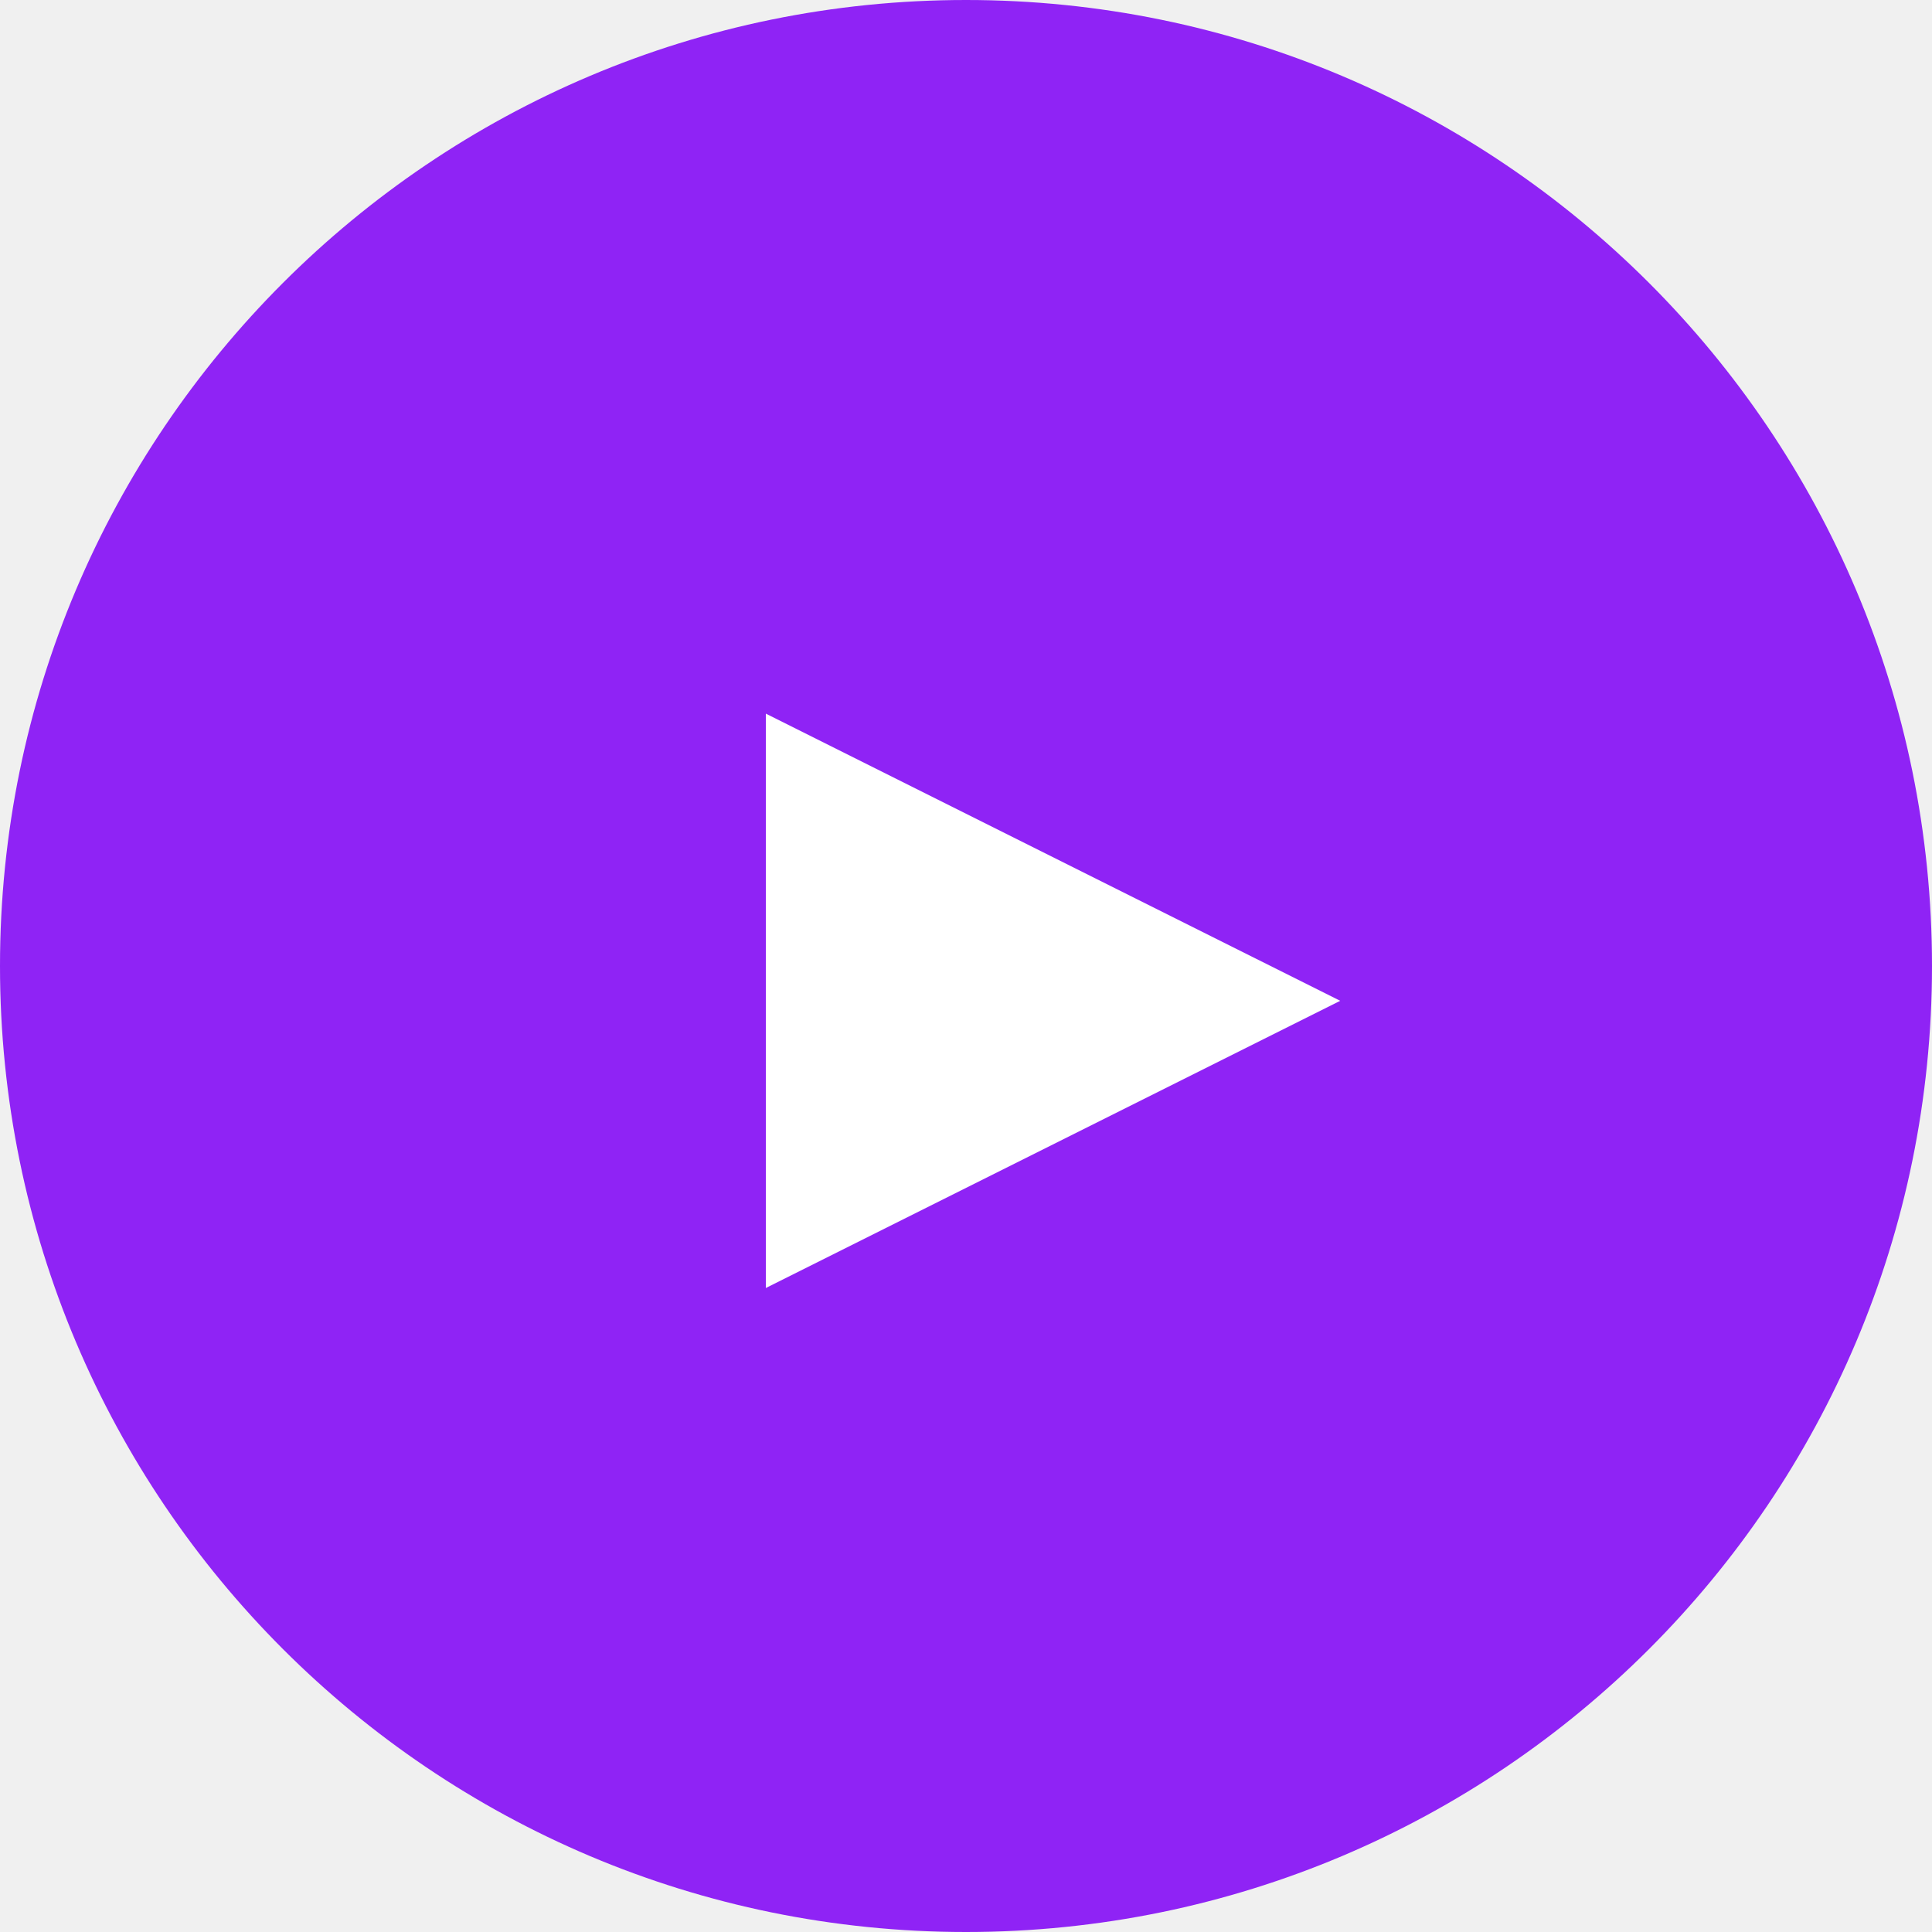
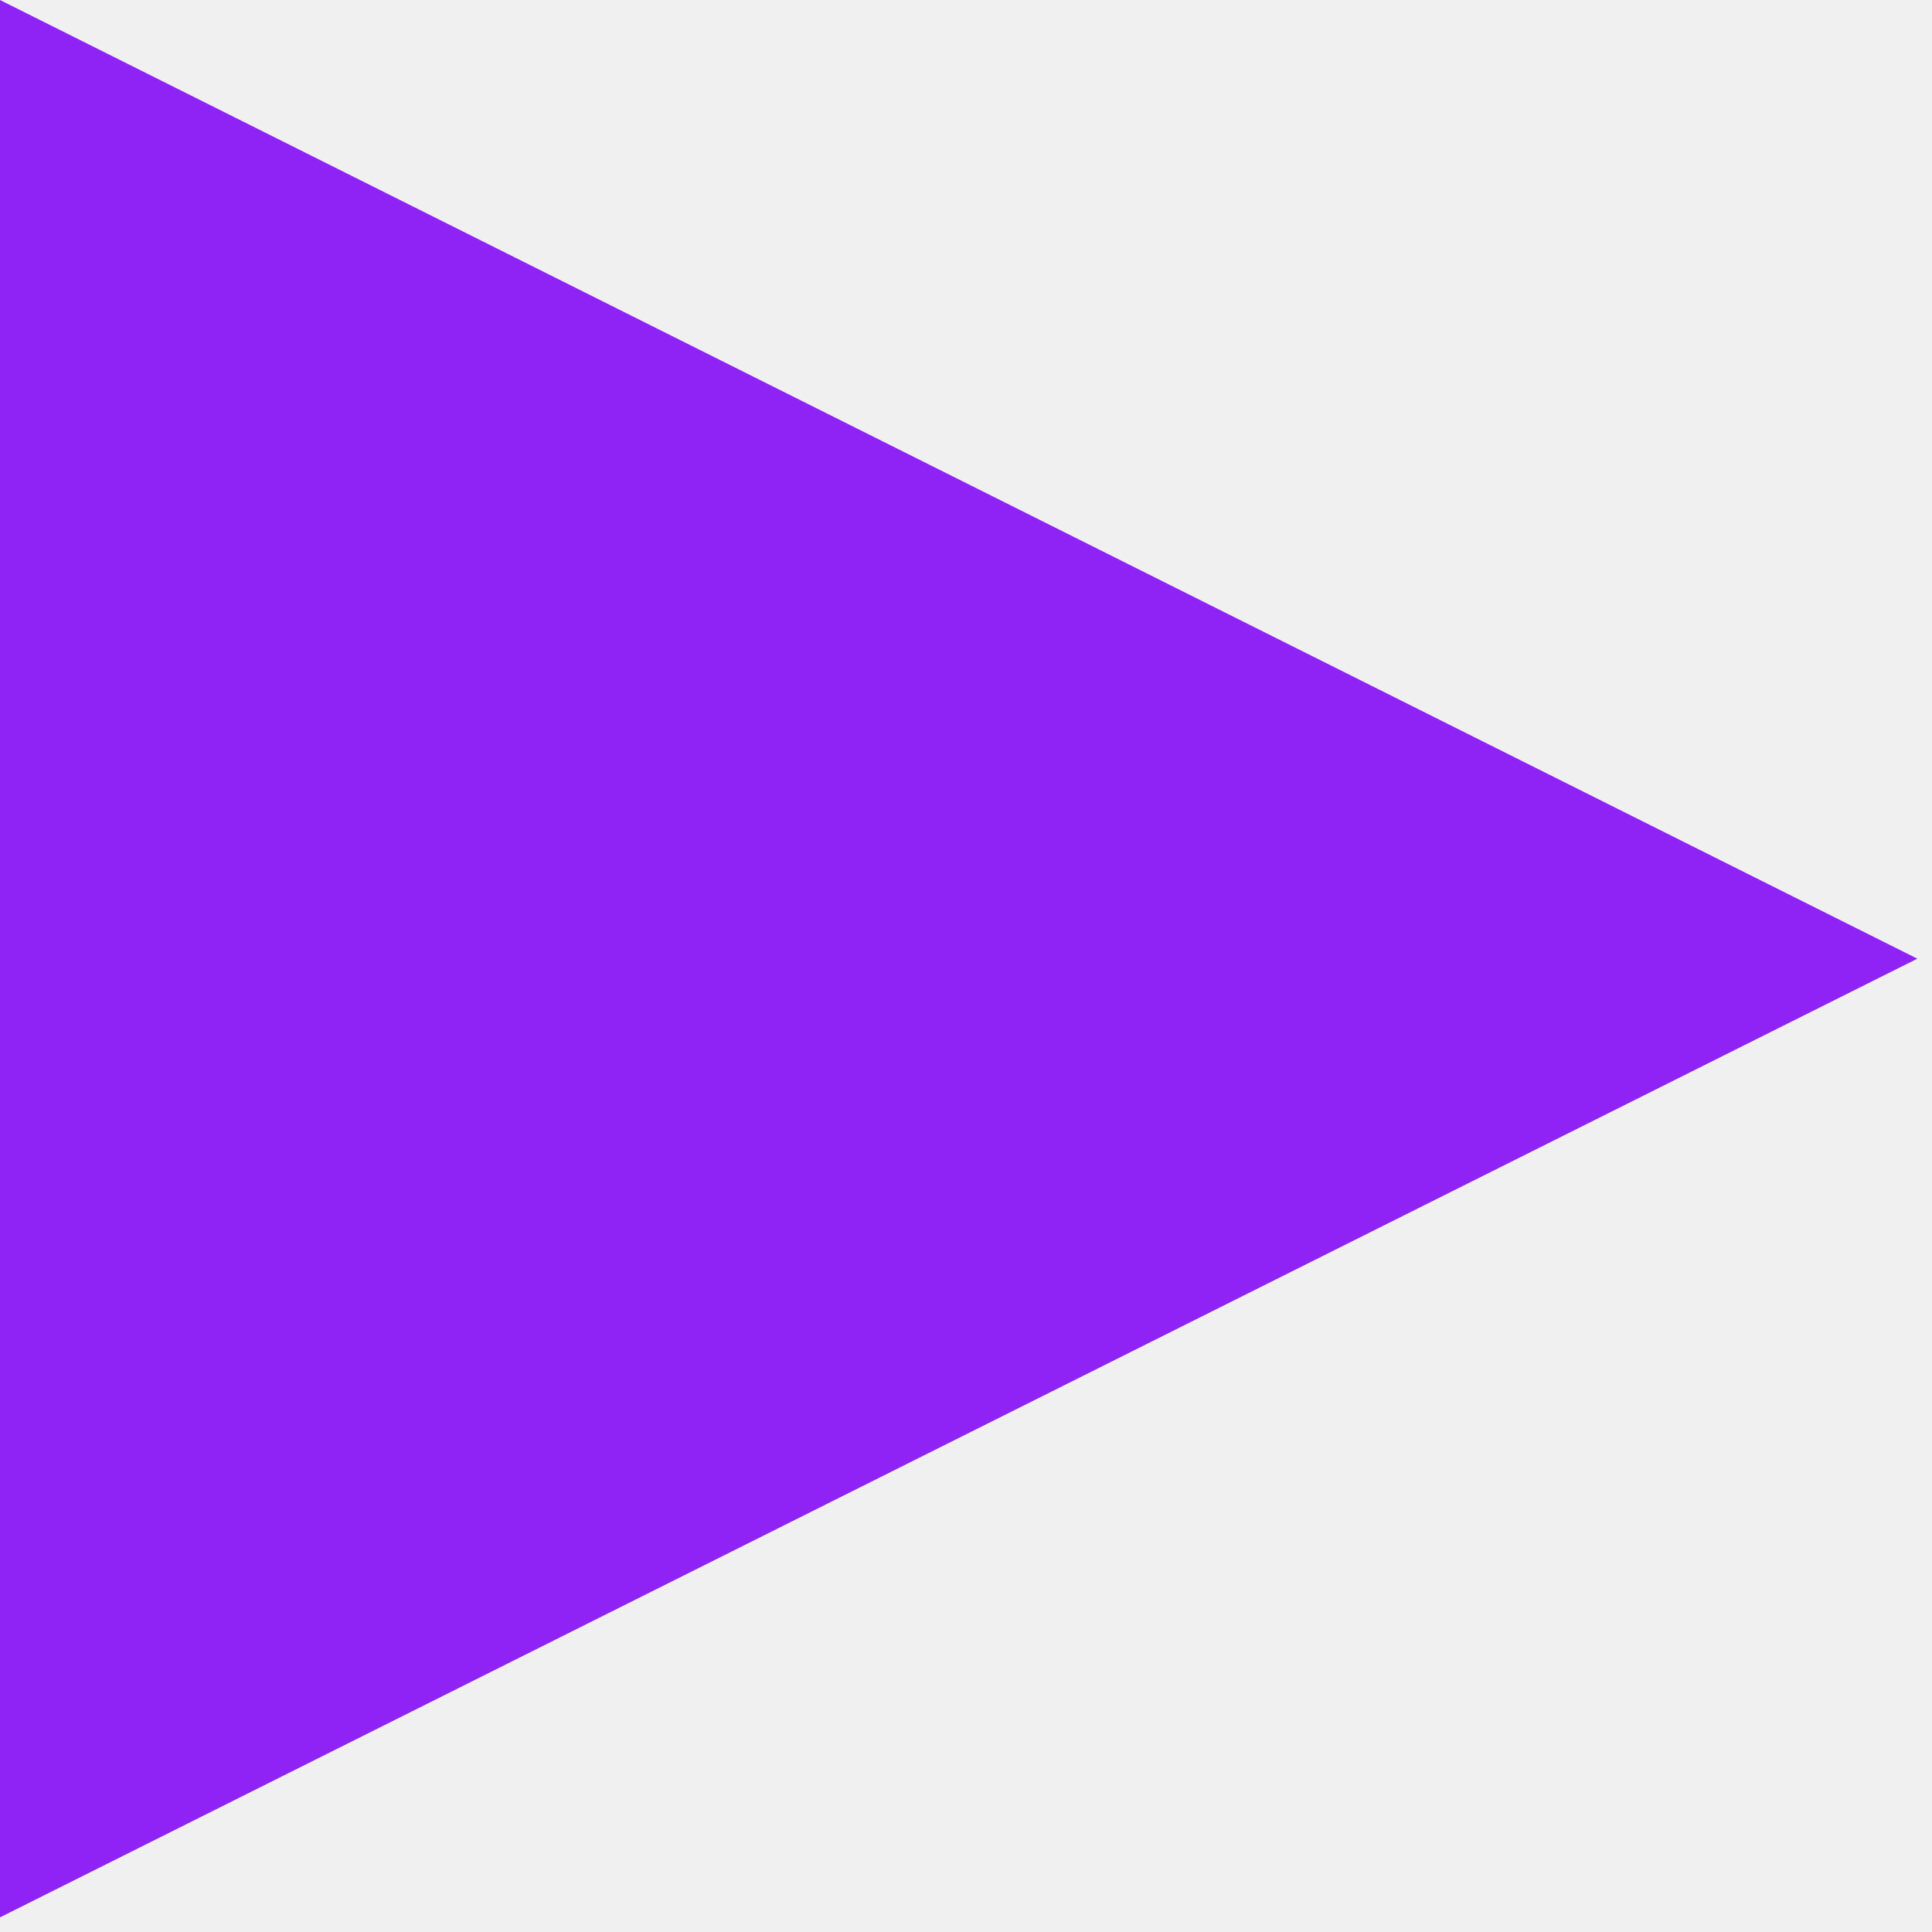
- <svg xmlns="http://www.w3.org/2000/svg" width="107px" height="107px" viewBox="0 0 107 107" version="1.1">
+ <svg xmlns="http://www.w3.org/2000/svg" width="88px" height="88px" viewBox="0 0 88 88" version="1.1">
  <defs />
-   <g id="Page-1" stroke="none" stroke-width="1" fill="none" fill-rule="evenodd">
-     <g id="dark-version-copy-11" transform="translate(-854, -1170)">
-       <g id="Group-8" transform="translate(719, 945)">
-         <g id="play" transform="translate(135, 225)">
-           <g id="Group">
-             <circle id="Oval-2" fill="#8F23F5" cx="53.5" cy="53.5" r="53.5" />
-             <polygon id="Triangle" fill="#FFFFFF" points="74.225 55.428 42.414 71.333 42.414 39.523" />
-           </g>
-         </g>
+   <g id="coldfront-speakers" stroke="none" stroke-width="1" fill="none" fill-rule="evenodd" transform="translate(-686, -1227)">
+     <g id="play-btn-copy" transform="translate(686, 1227)" fill="#8F23F5">
+       <g id="Group">
+         <polygon id="Triangle" points="87.333 43.667 0 87.333 0 0" />
      </g>
    </g>
  </g>
</svg>
